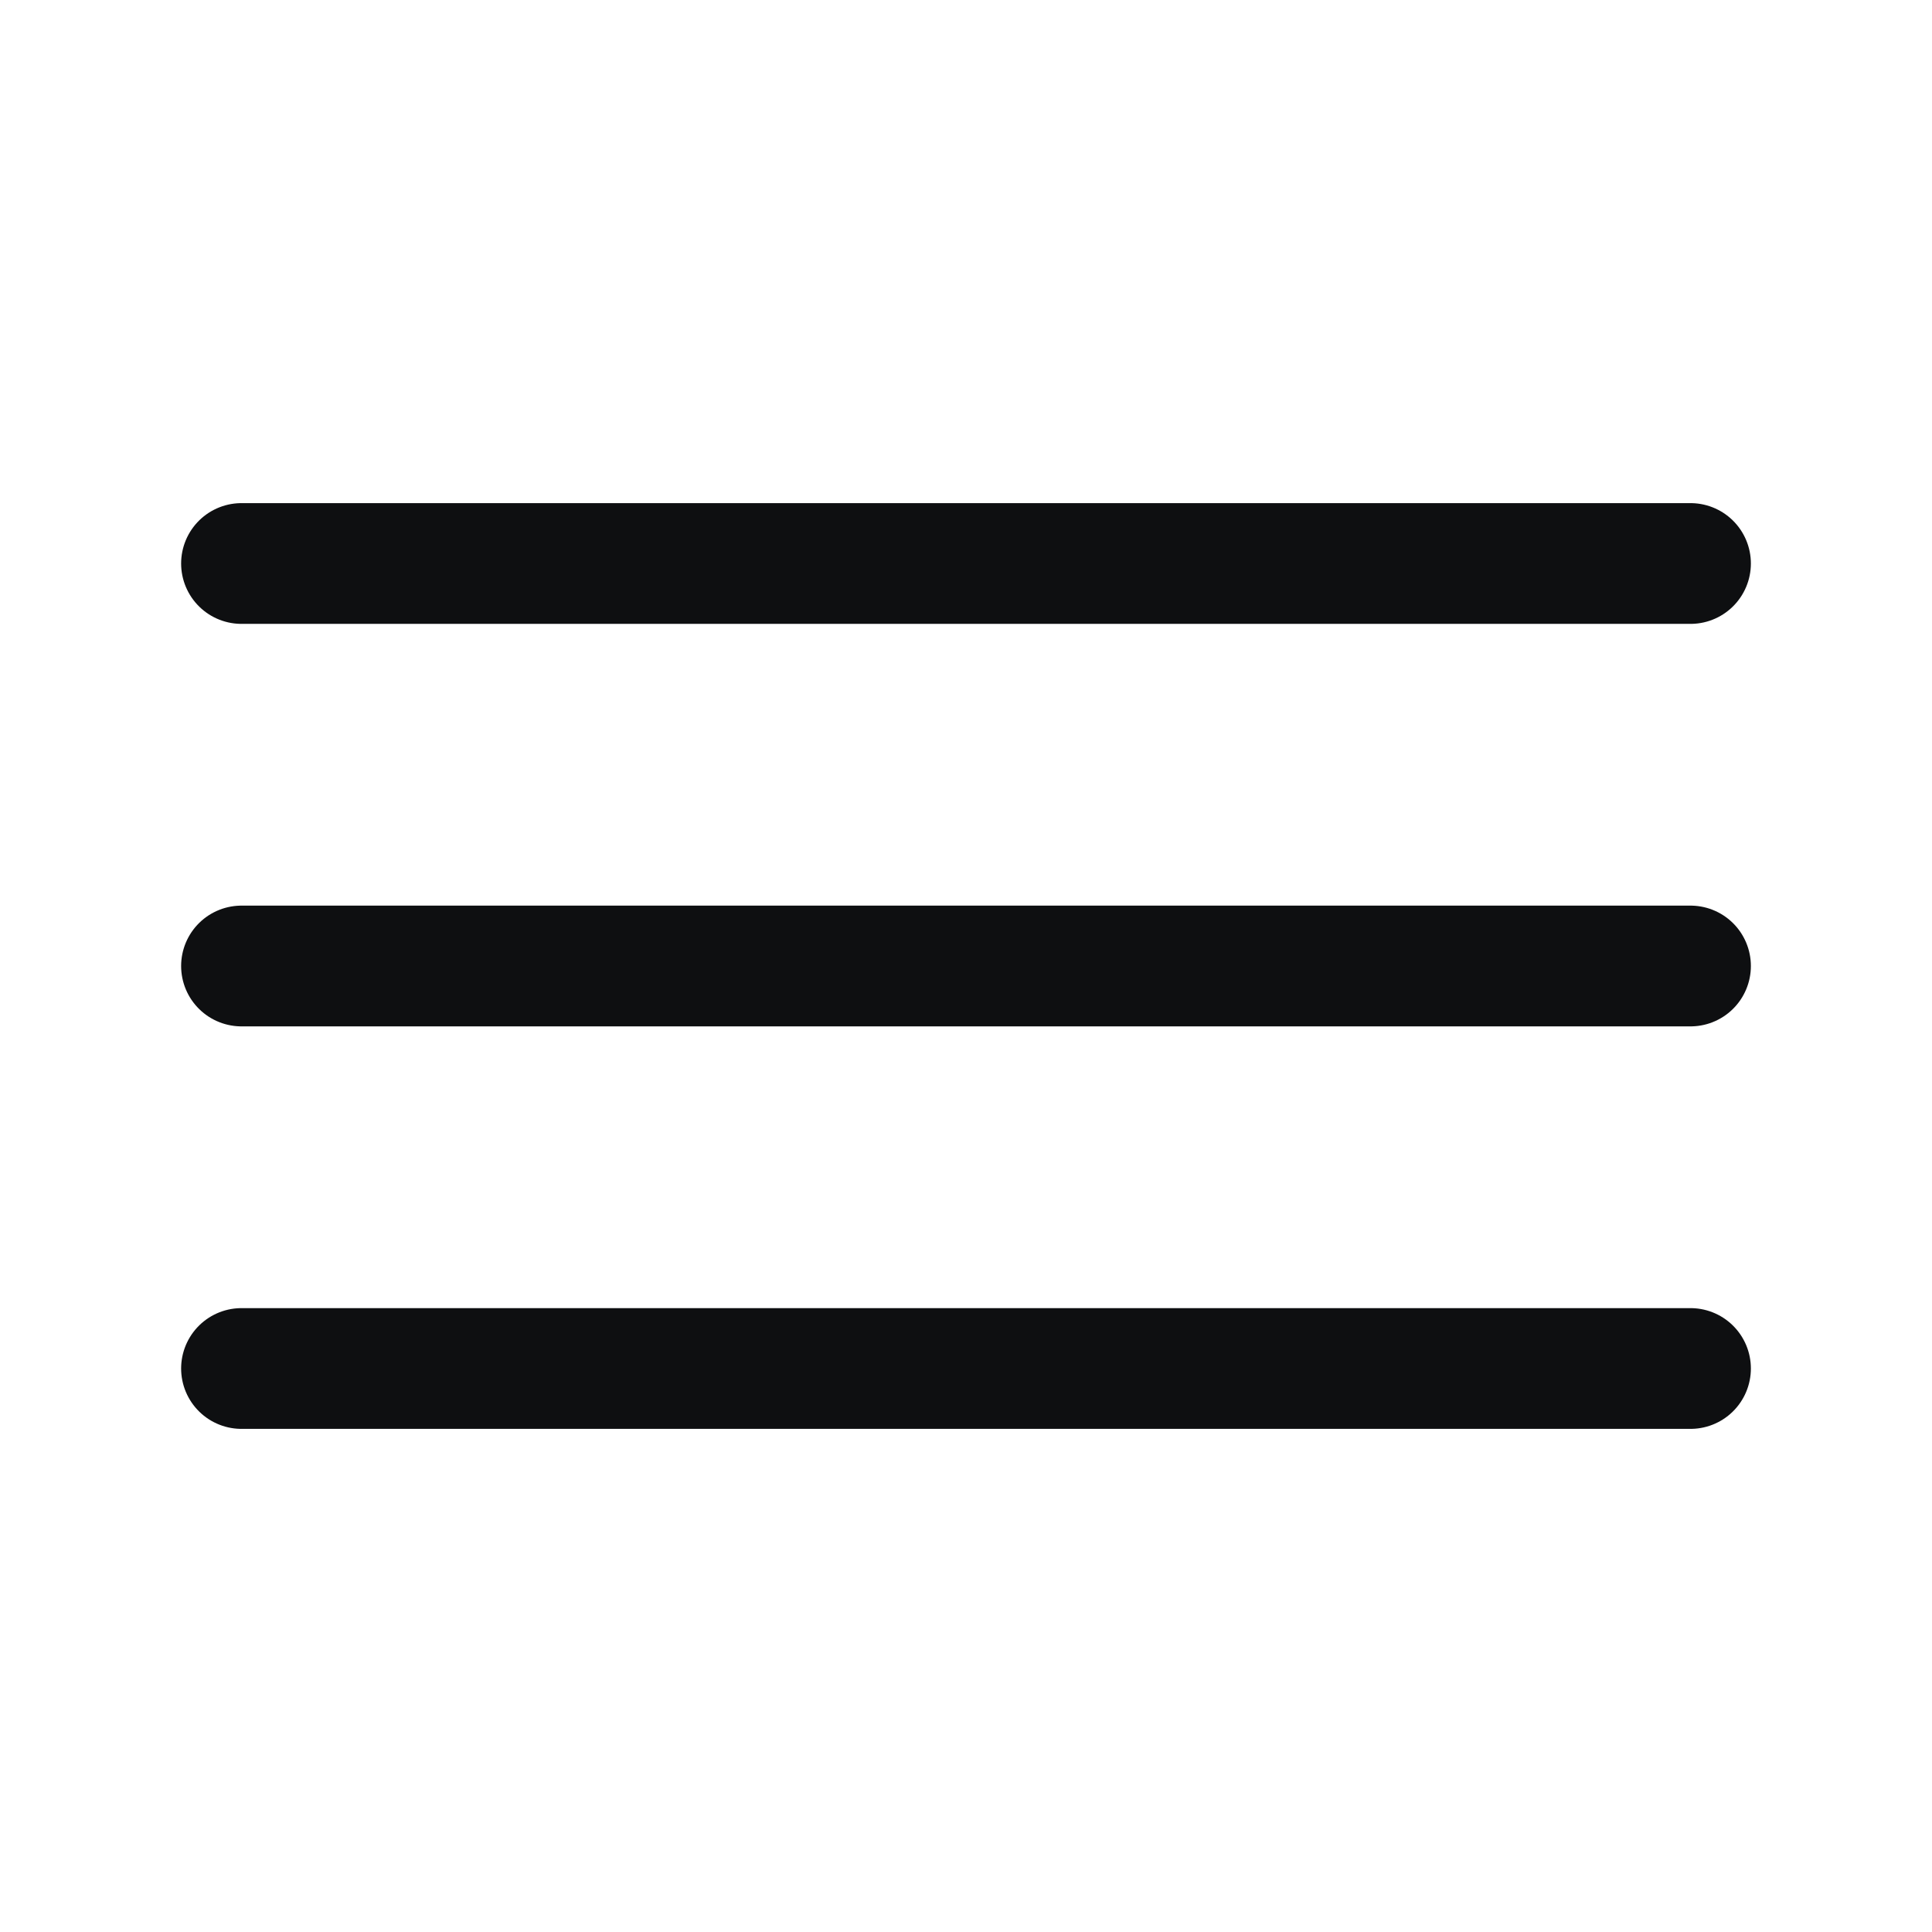
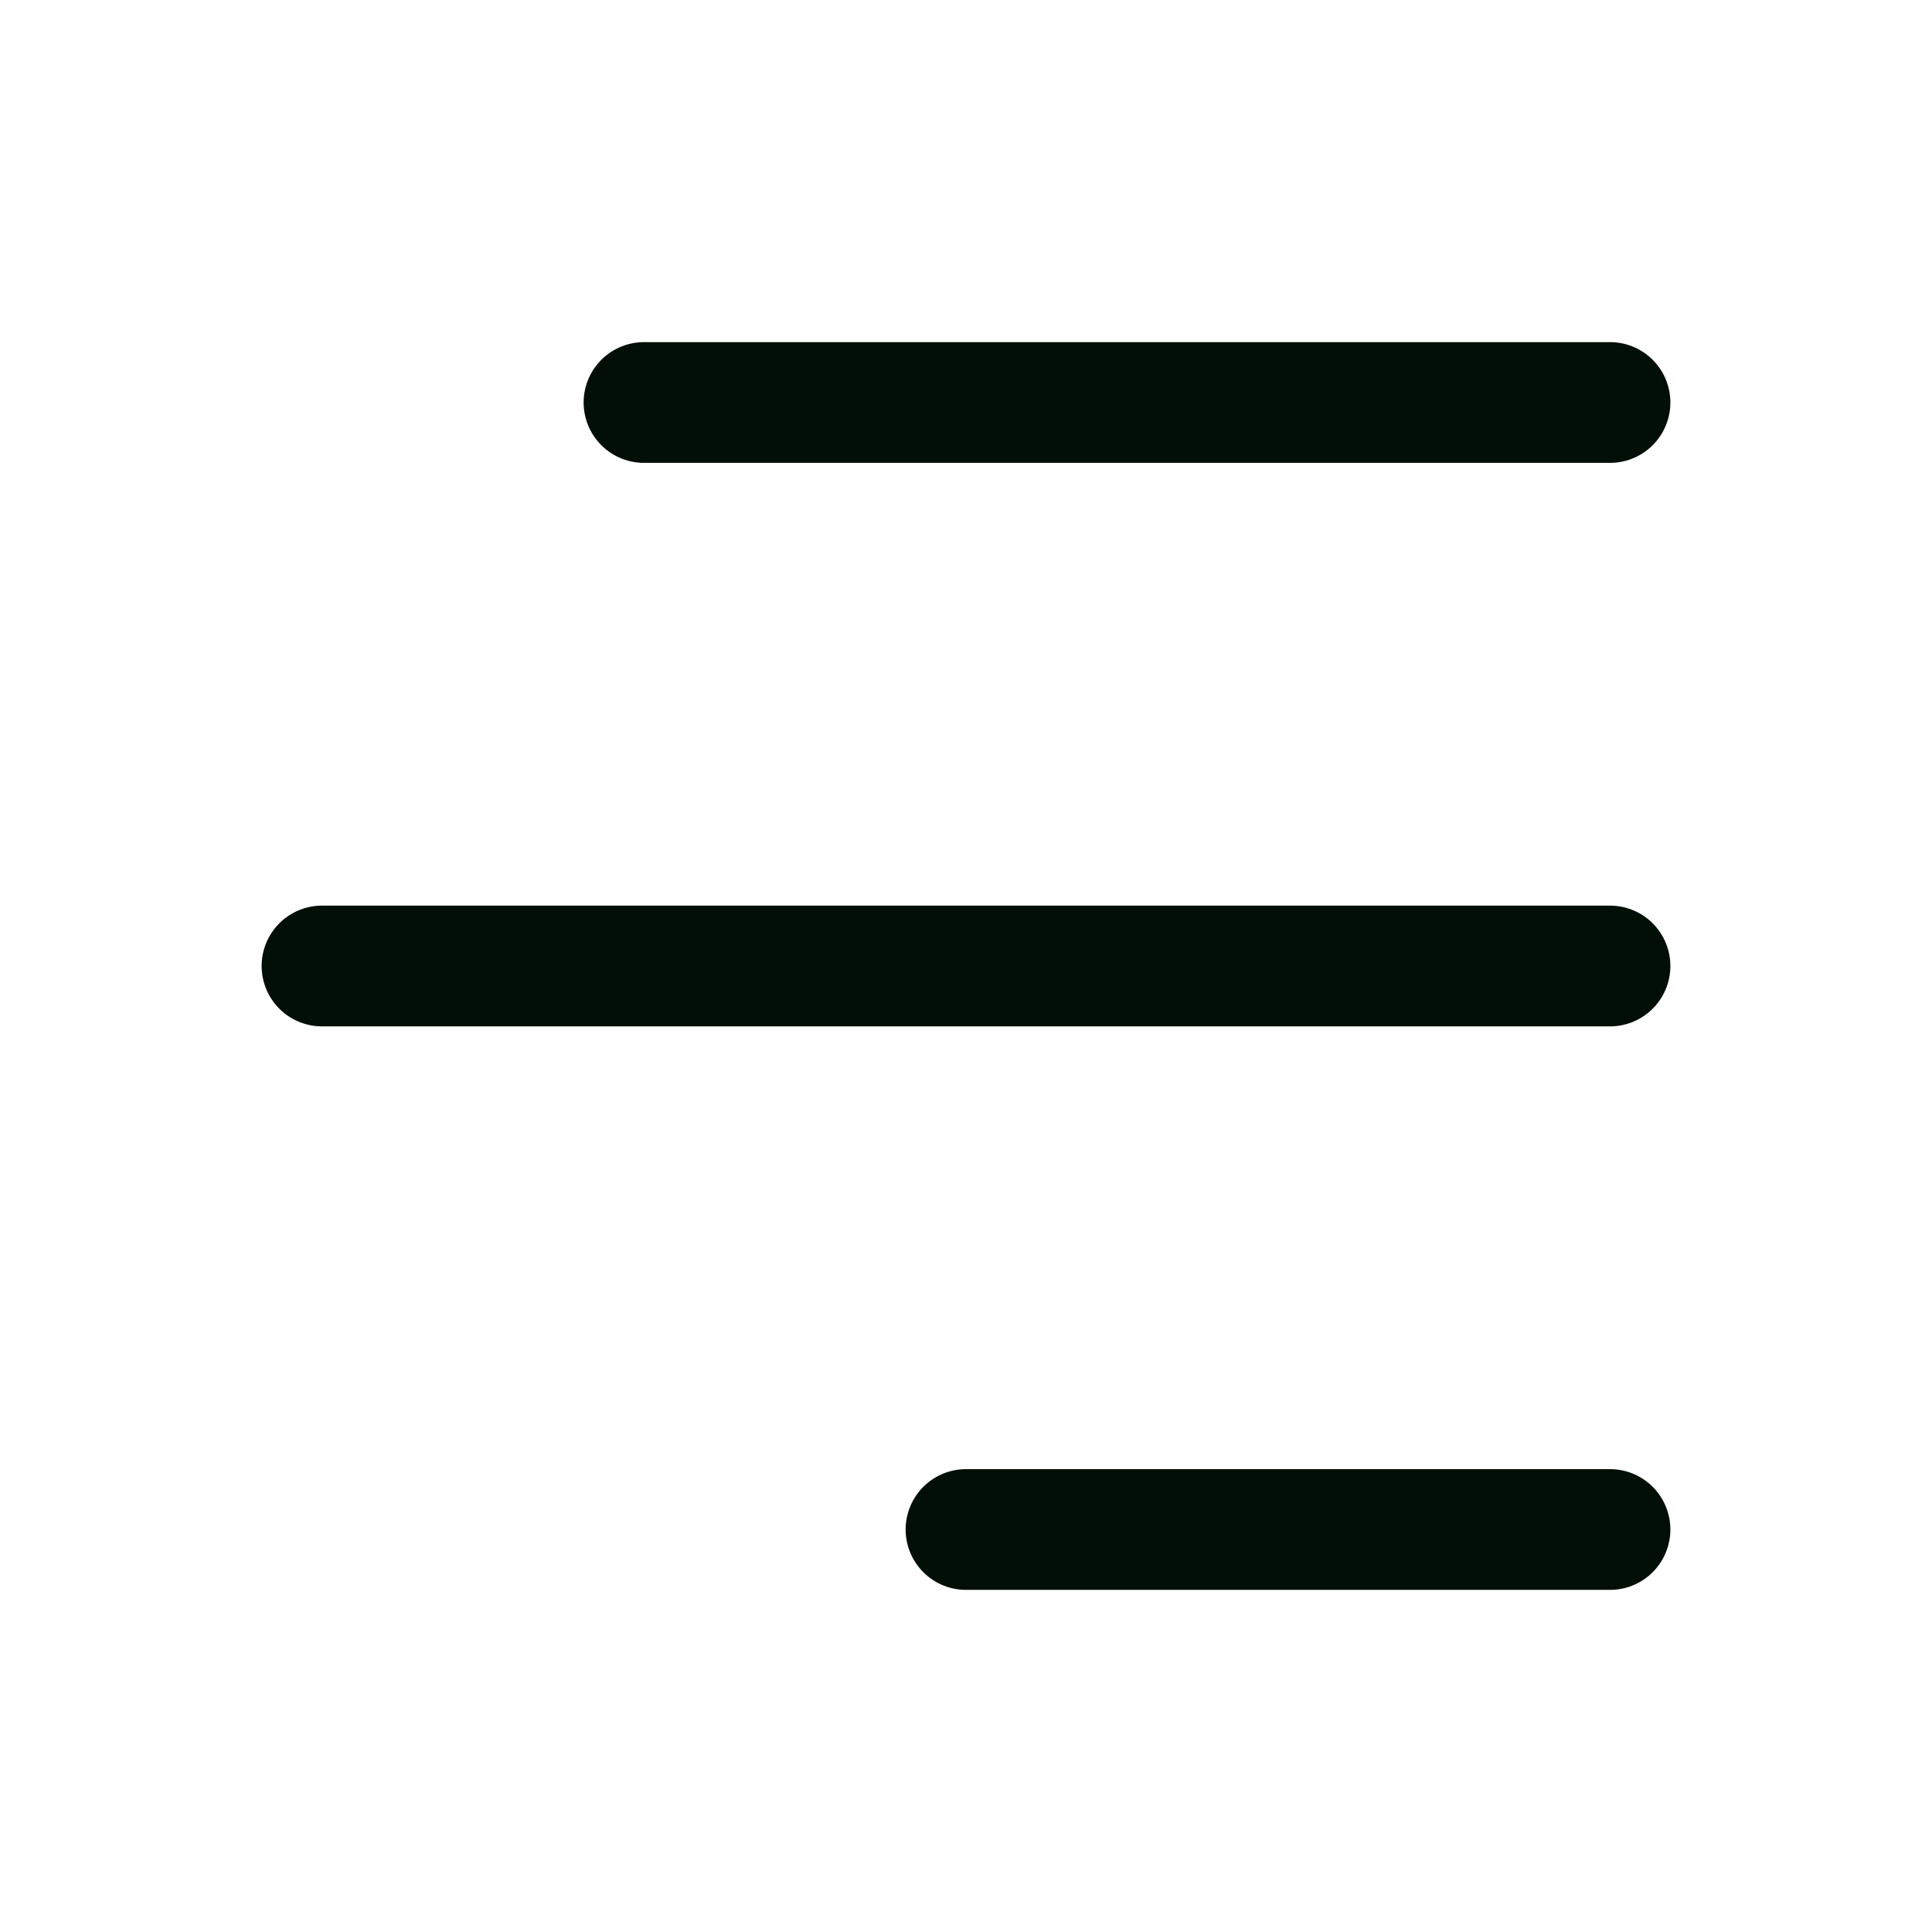
<svg xmlns="http://www.w3.org/2000/svg" width="24" height="24" viewBox="0 0 24 24" fill="none">
-   <path d="M3 7H21" stroke="#0E0F11" stroke-width="1.5" stroke-linecap="round" />
-   <path d="M3 12H21" stroke="#0E0F11" stroke-width="1.5" stroke-linecap="round" />
-   <path d="M3 17H21" stroke="#0E0F11" stroke-width="1.5" stroke-linecap="round" />
+   <path d="M20 5L8 5" stroke="#020F07" stroke-width="1.5" stroke-linecap="round" stroke-linejoin="round" />
+   <path d="M20 12L4 12" stroke="#020F07" stroke-width="1.5" stroke-linecap="round" stroke-linejoin="round" />
+   <path d="M20 19L12 19" stroke="#020F07" stroke-width="1.5" stroke-linecap="round" stroke-linejoin="round" />
</svg>
